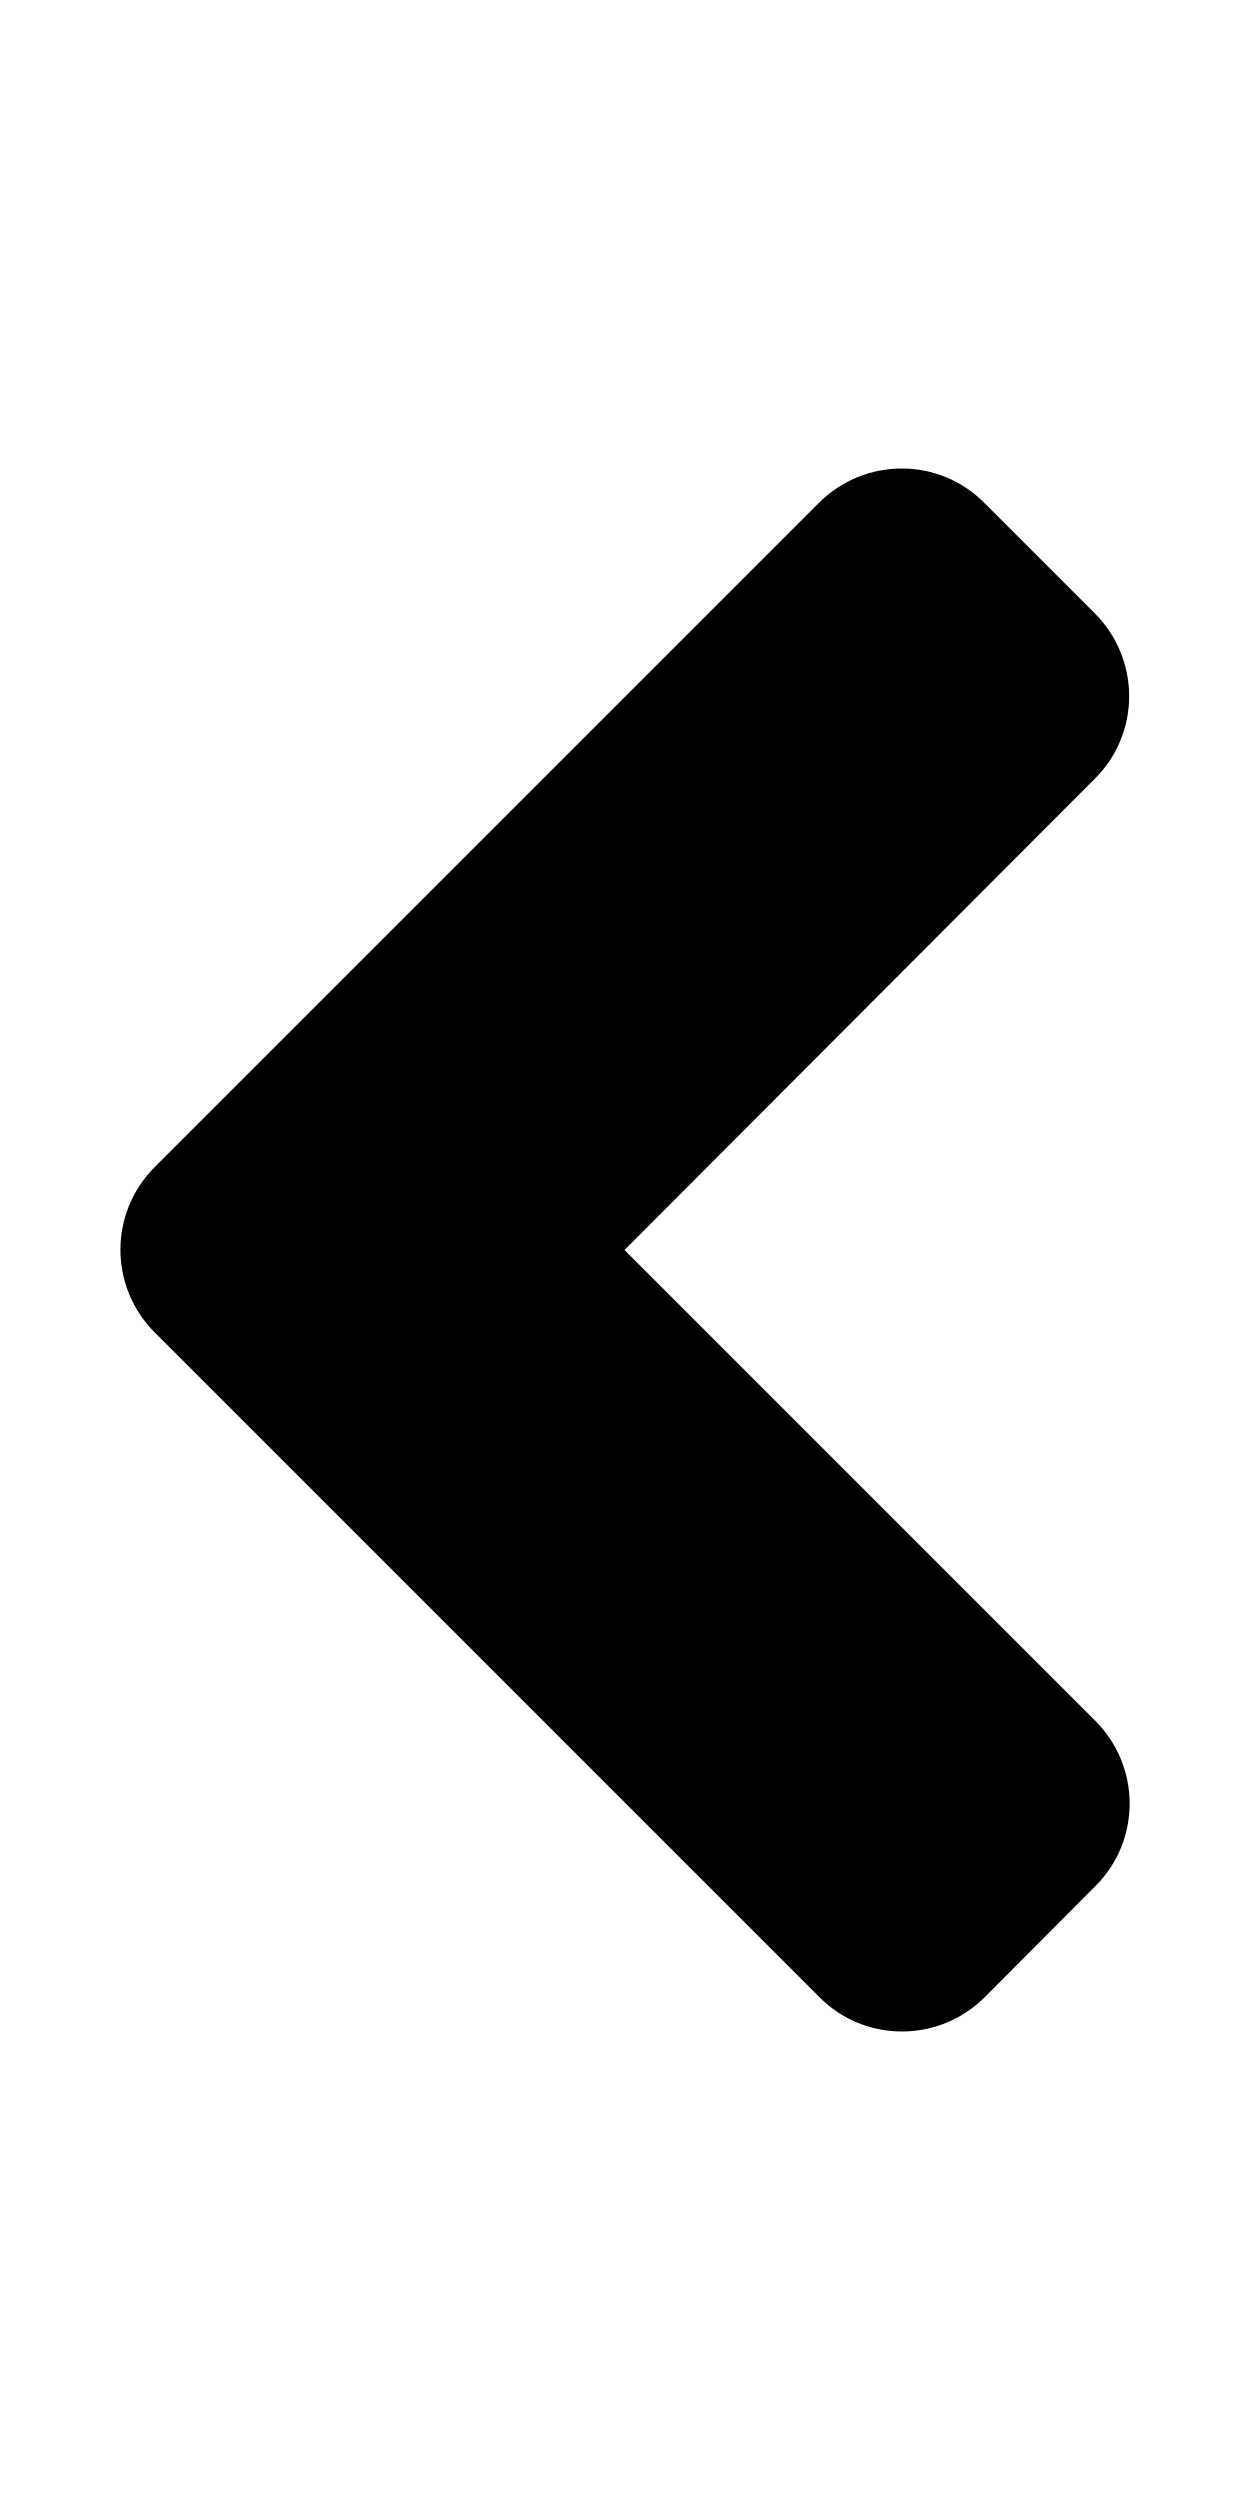
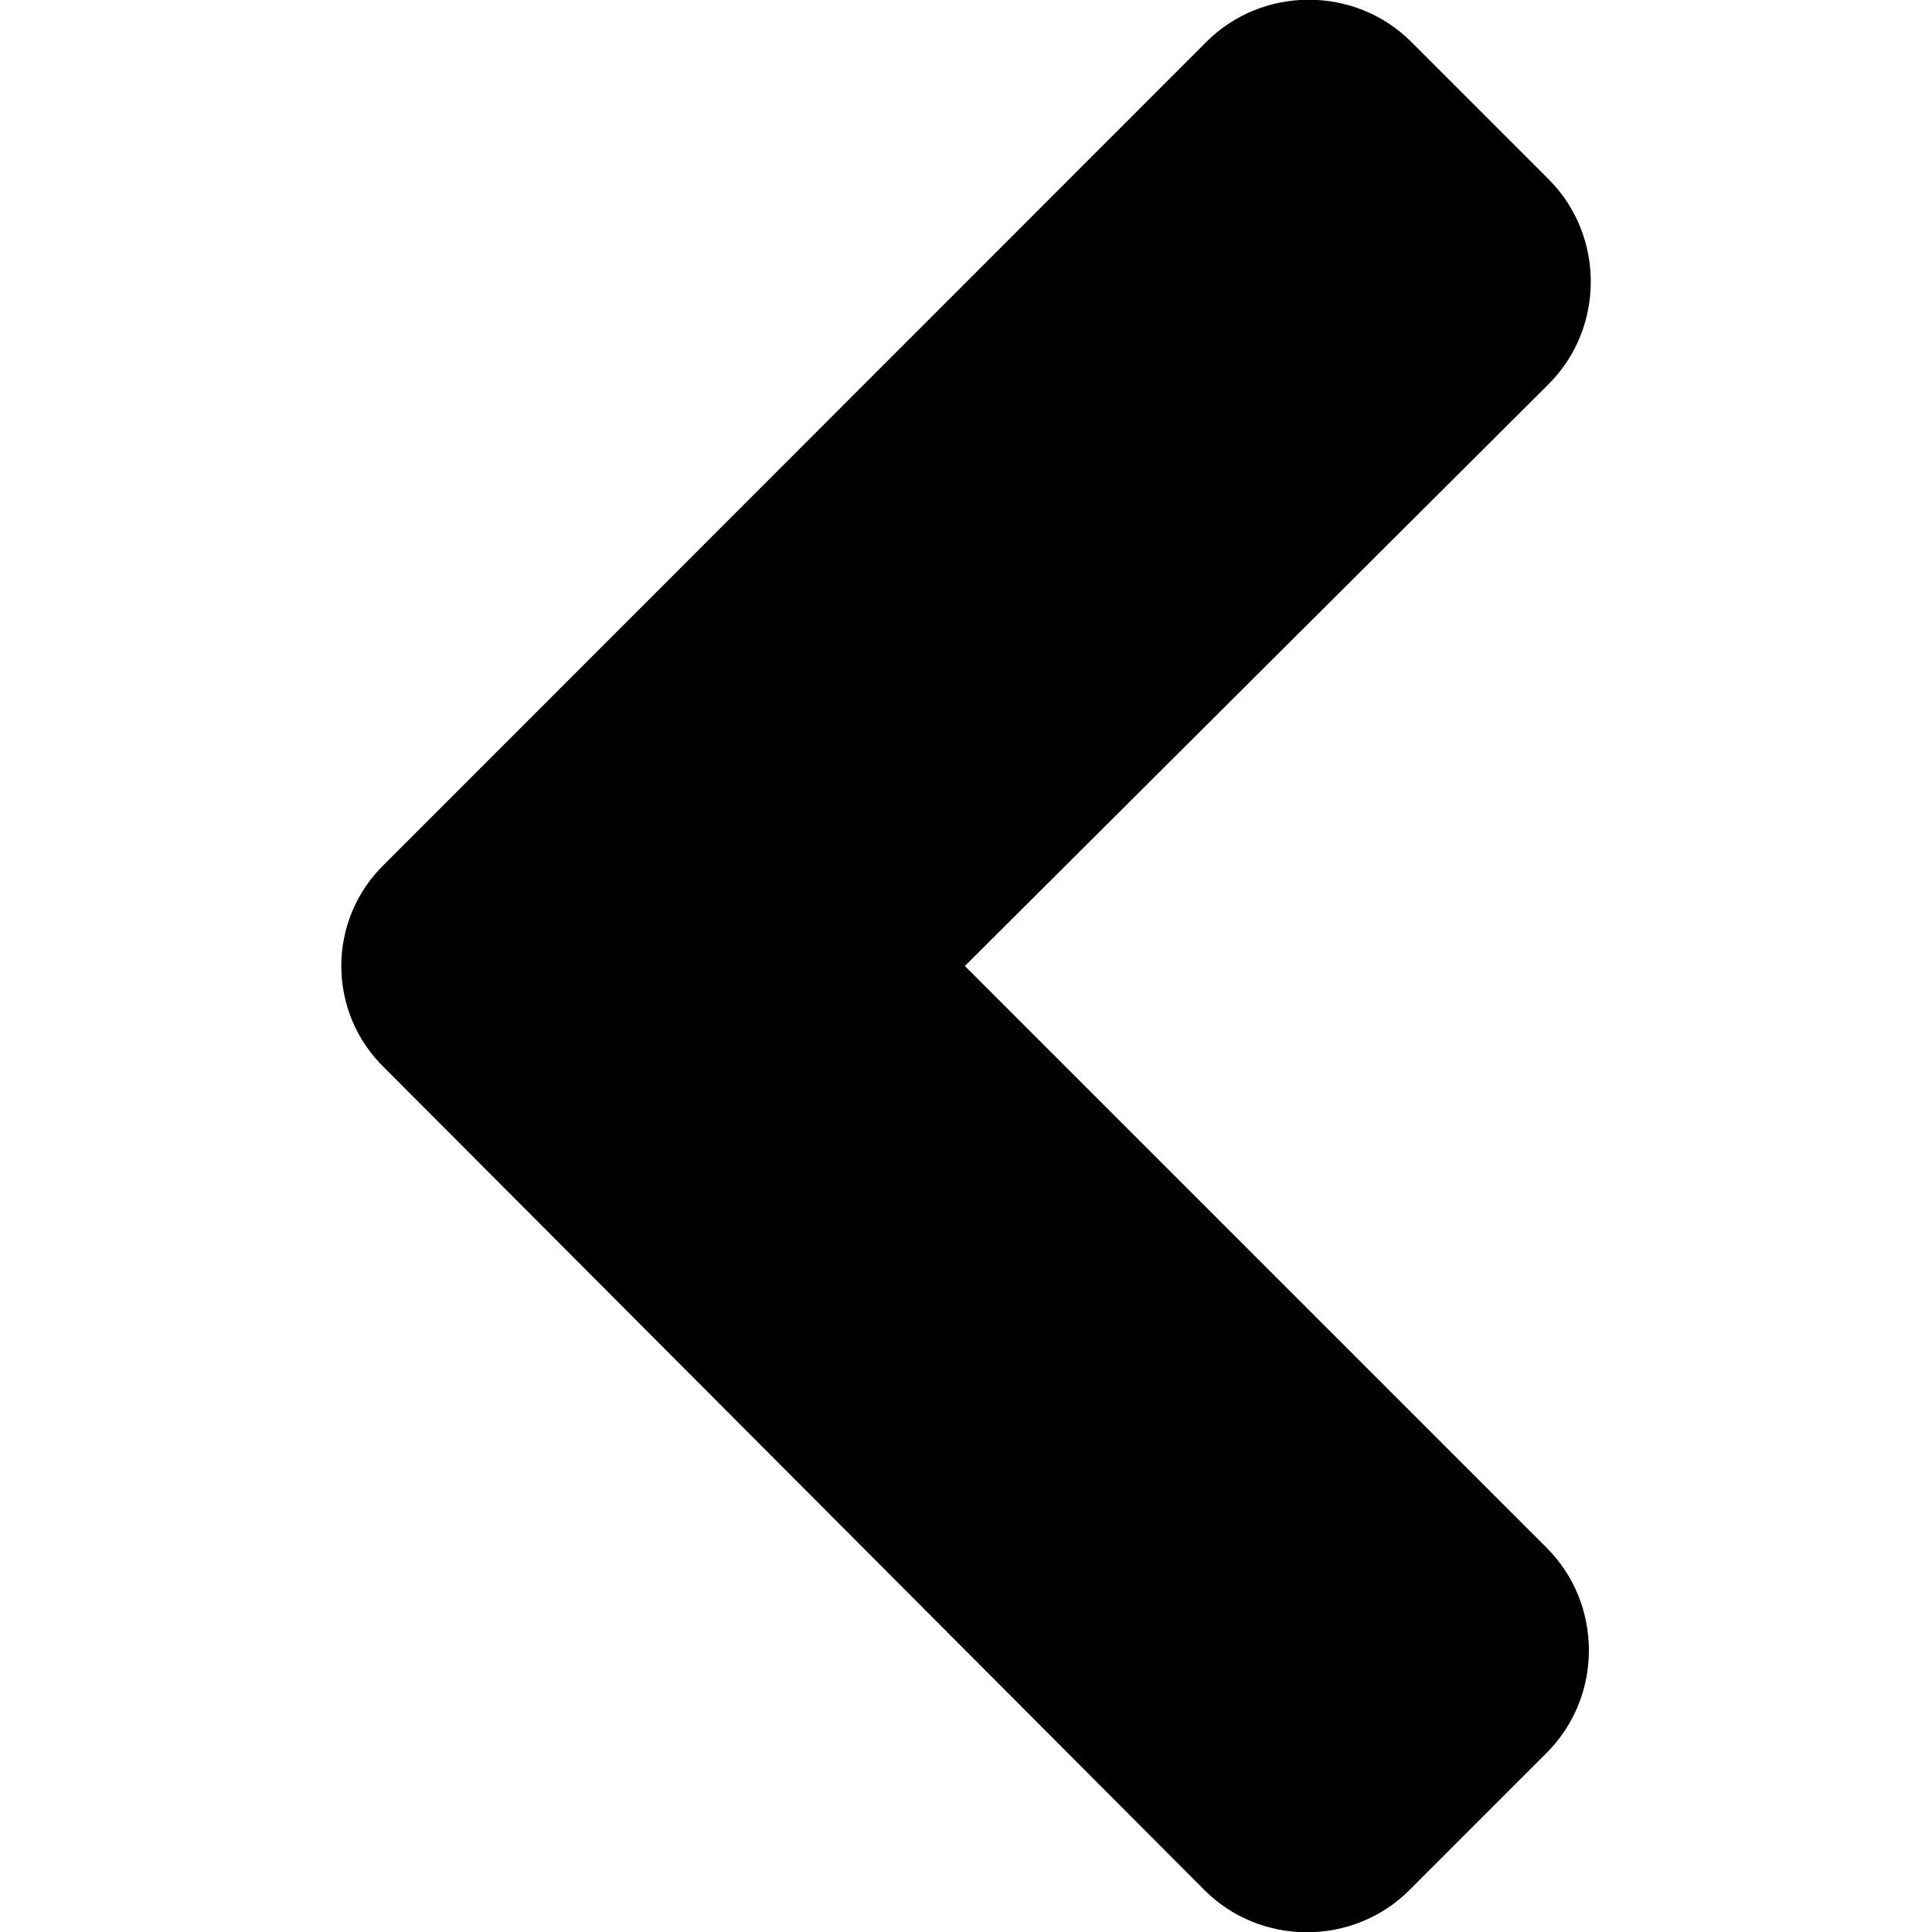
- <svg xmlns="http://www.w3.org/2000/svg" viewBox="0 0 256 512">
-   <path d="M31.7 239l136-136c9.4-9.4 24.6-9.4 33.9 0l22.6 22.6c9.4 9.4 9.4 24.6 0 33.9L127.9 256l96.4 96.4c9.4 9.4 9.4 24.6 0 33.9L201.7 409c-9.4 9.4-24.6 9.4-33.9 0l-136-136c-9.5-9.4-9.5-24.6-.1-34z" />
+ <svg xmlns="http://www.w3.org/2000/svg" version="1.1" id="Calque_1" x="0px" y="0px" viewBox="0 0 512 512" enable-background="new 0 0 512 512" xml:space="preserve">
+   <path d="M102,228.9L319.7,11.1c14.9-14.9,39.4-14.9,54.3,0l36.4,36.4c14.9,14.9,14.9,39.4,0,54.3L255.7,256l154.2,154.2  c14.9,14.9,14.9,39.4,0,54.3l-36.4,36.4c-14.9,14.9-39.4,14.9-54.3,0L102,283.1C86.6,268.3,86.6,243.7,102,228.9L102,228.9z" />
</svg>
